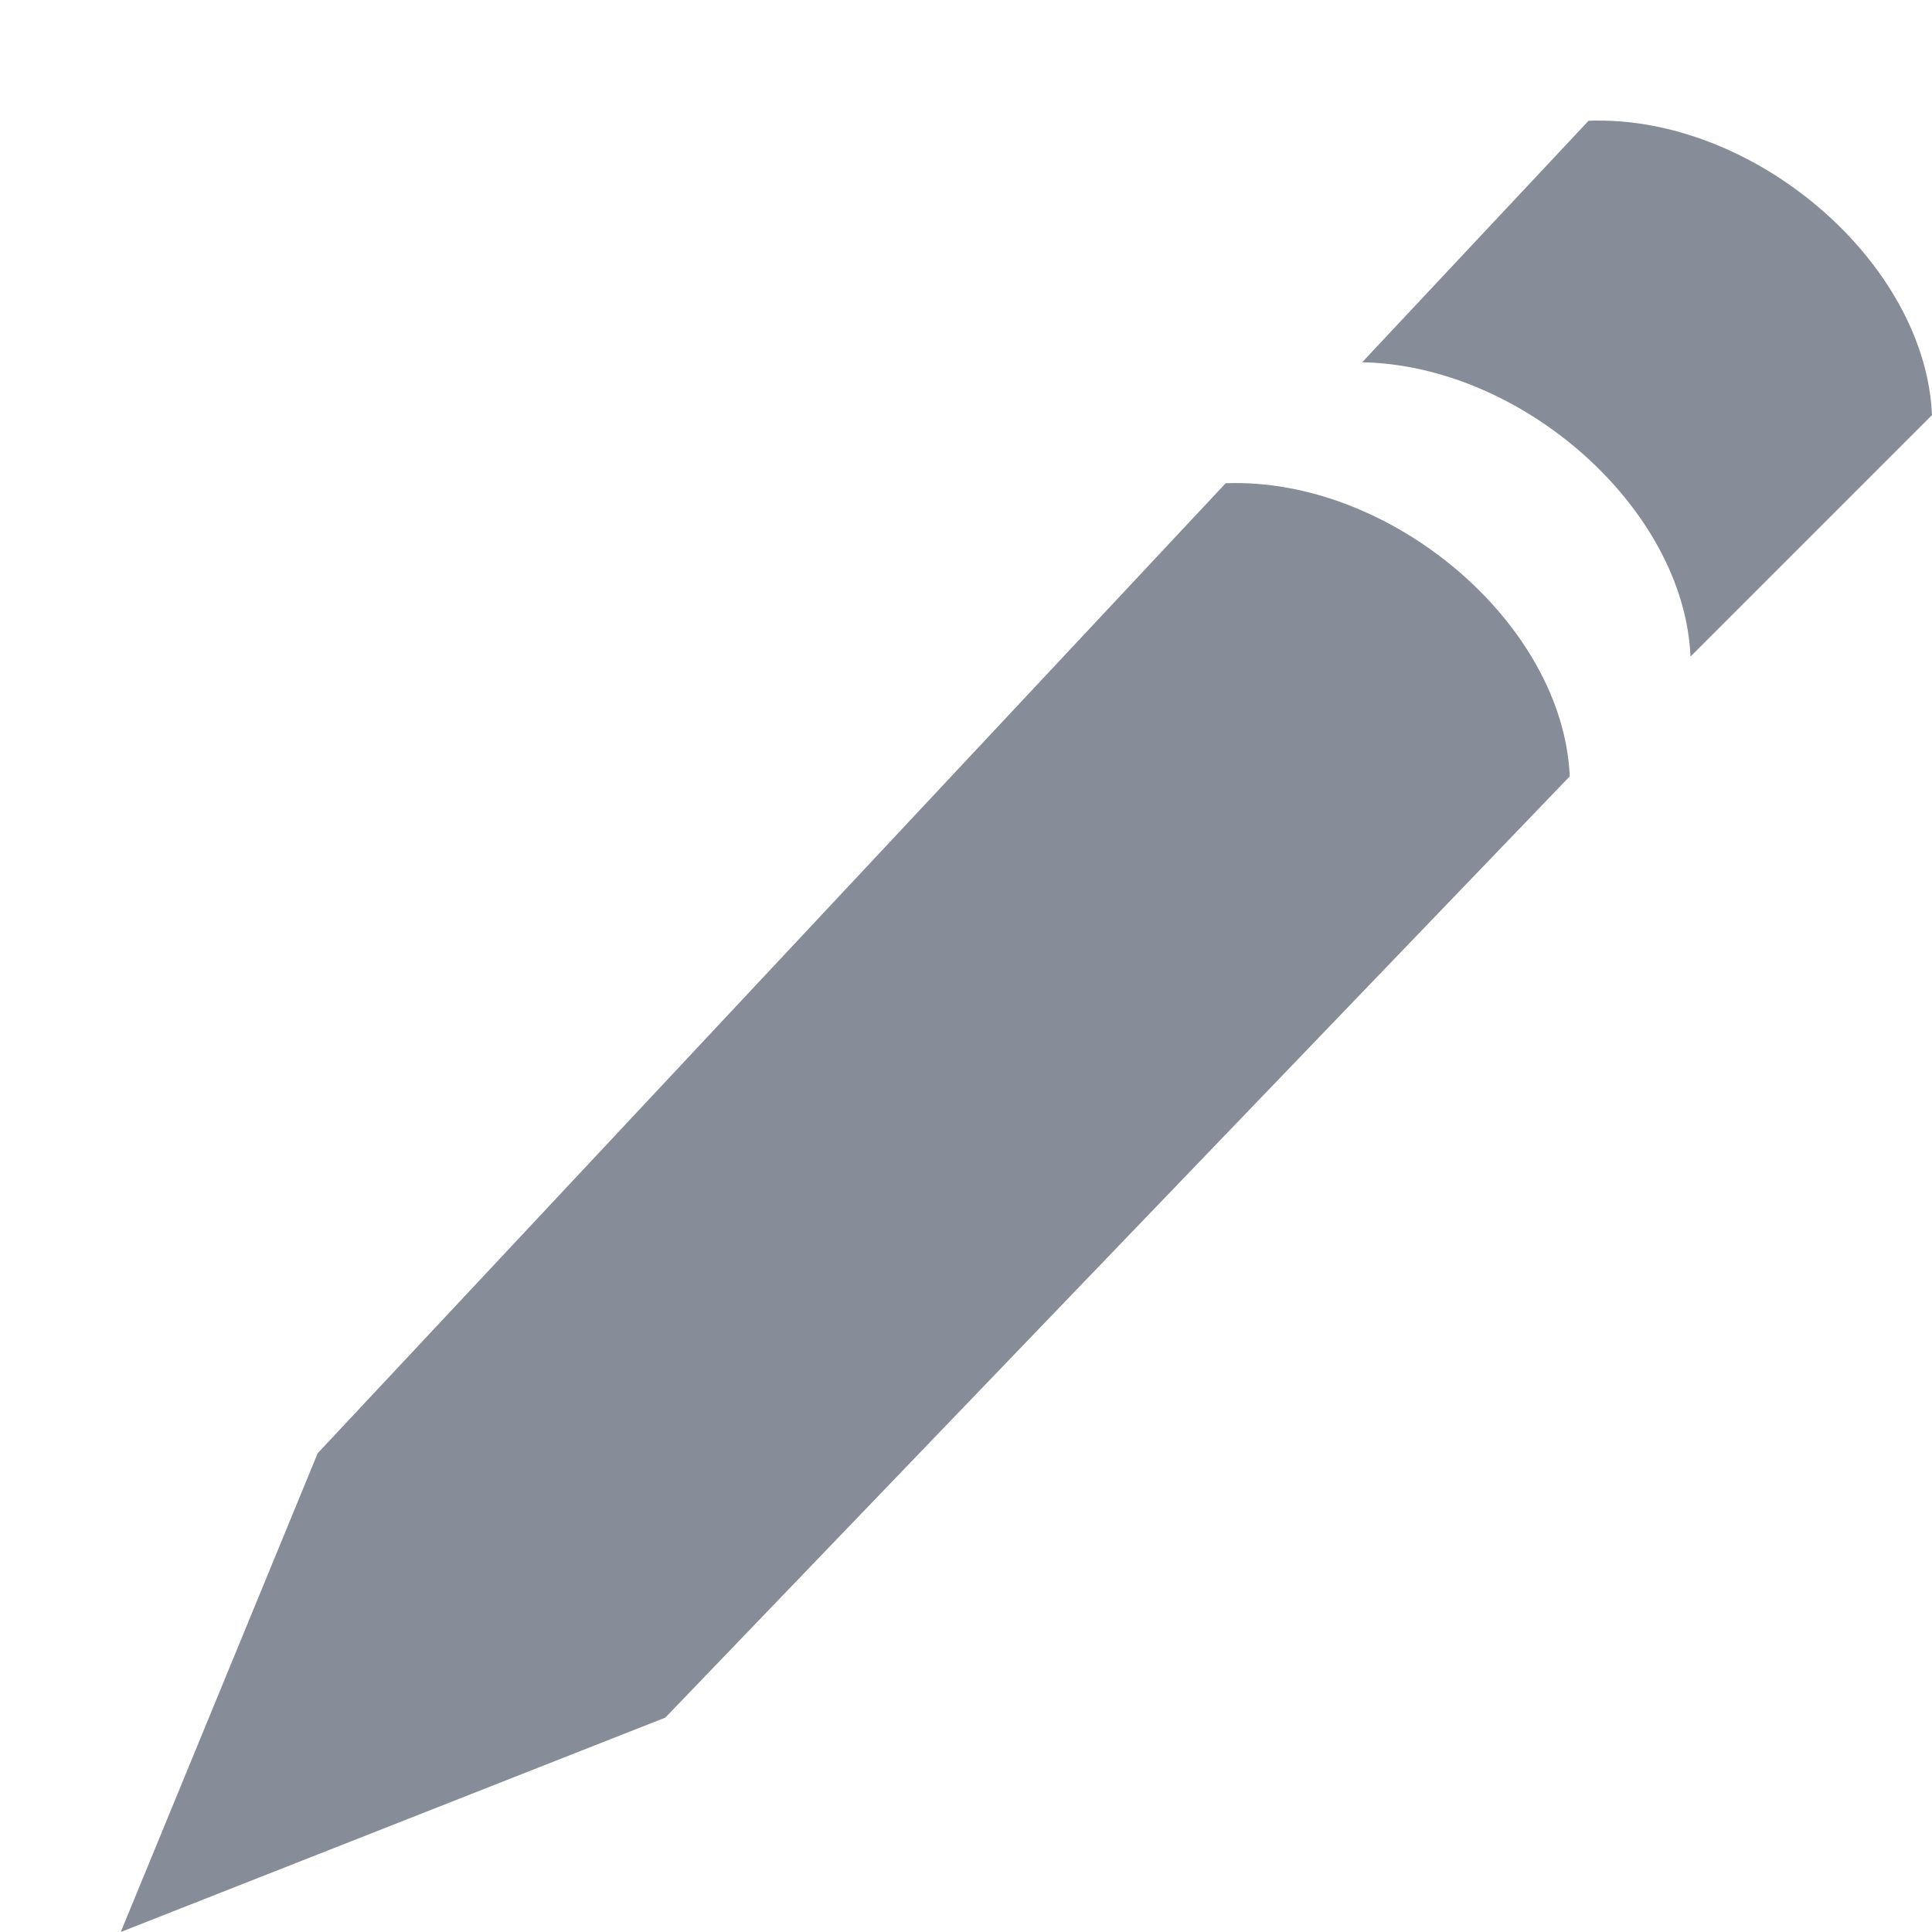
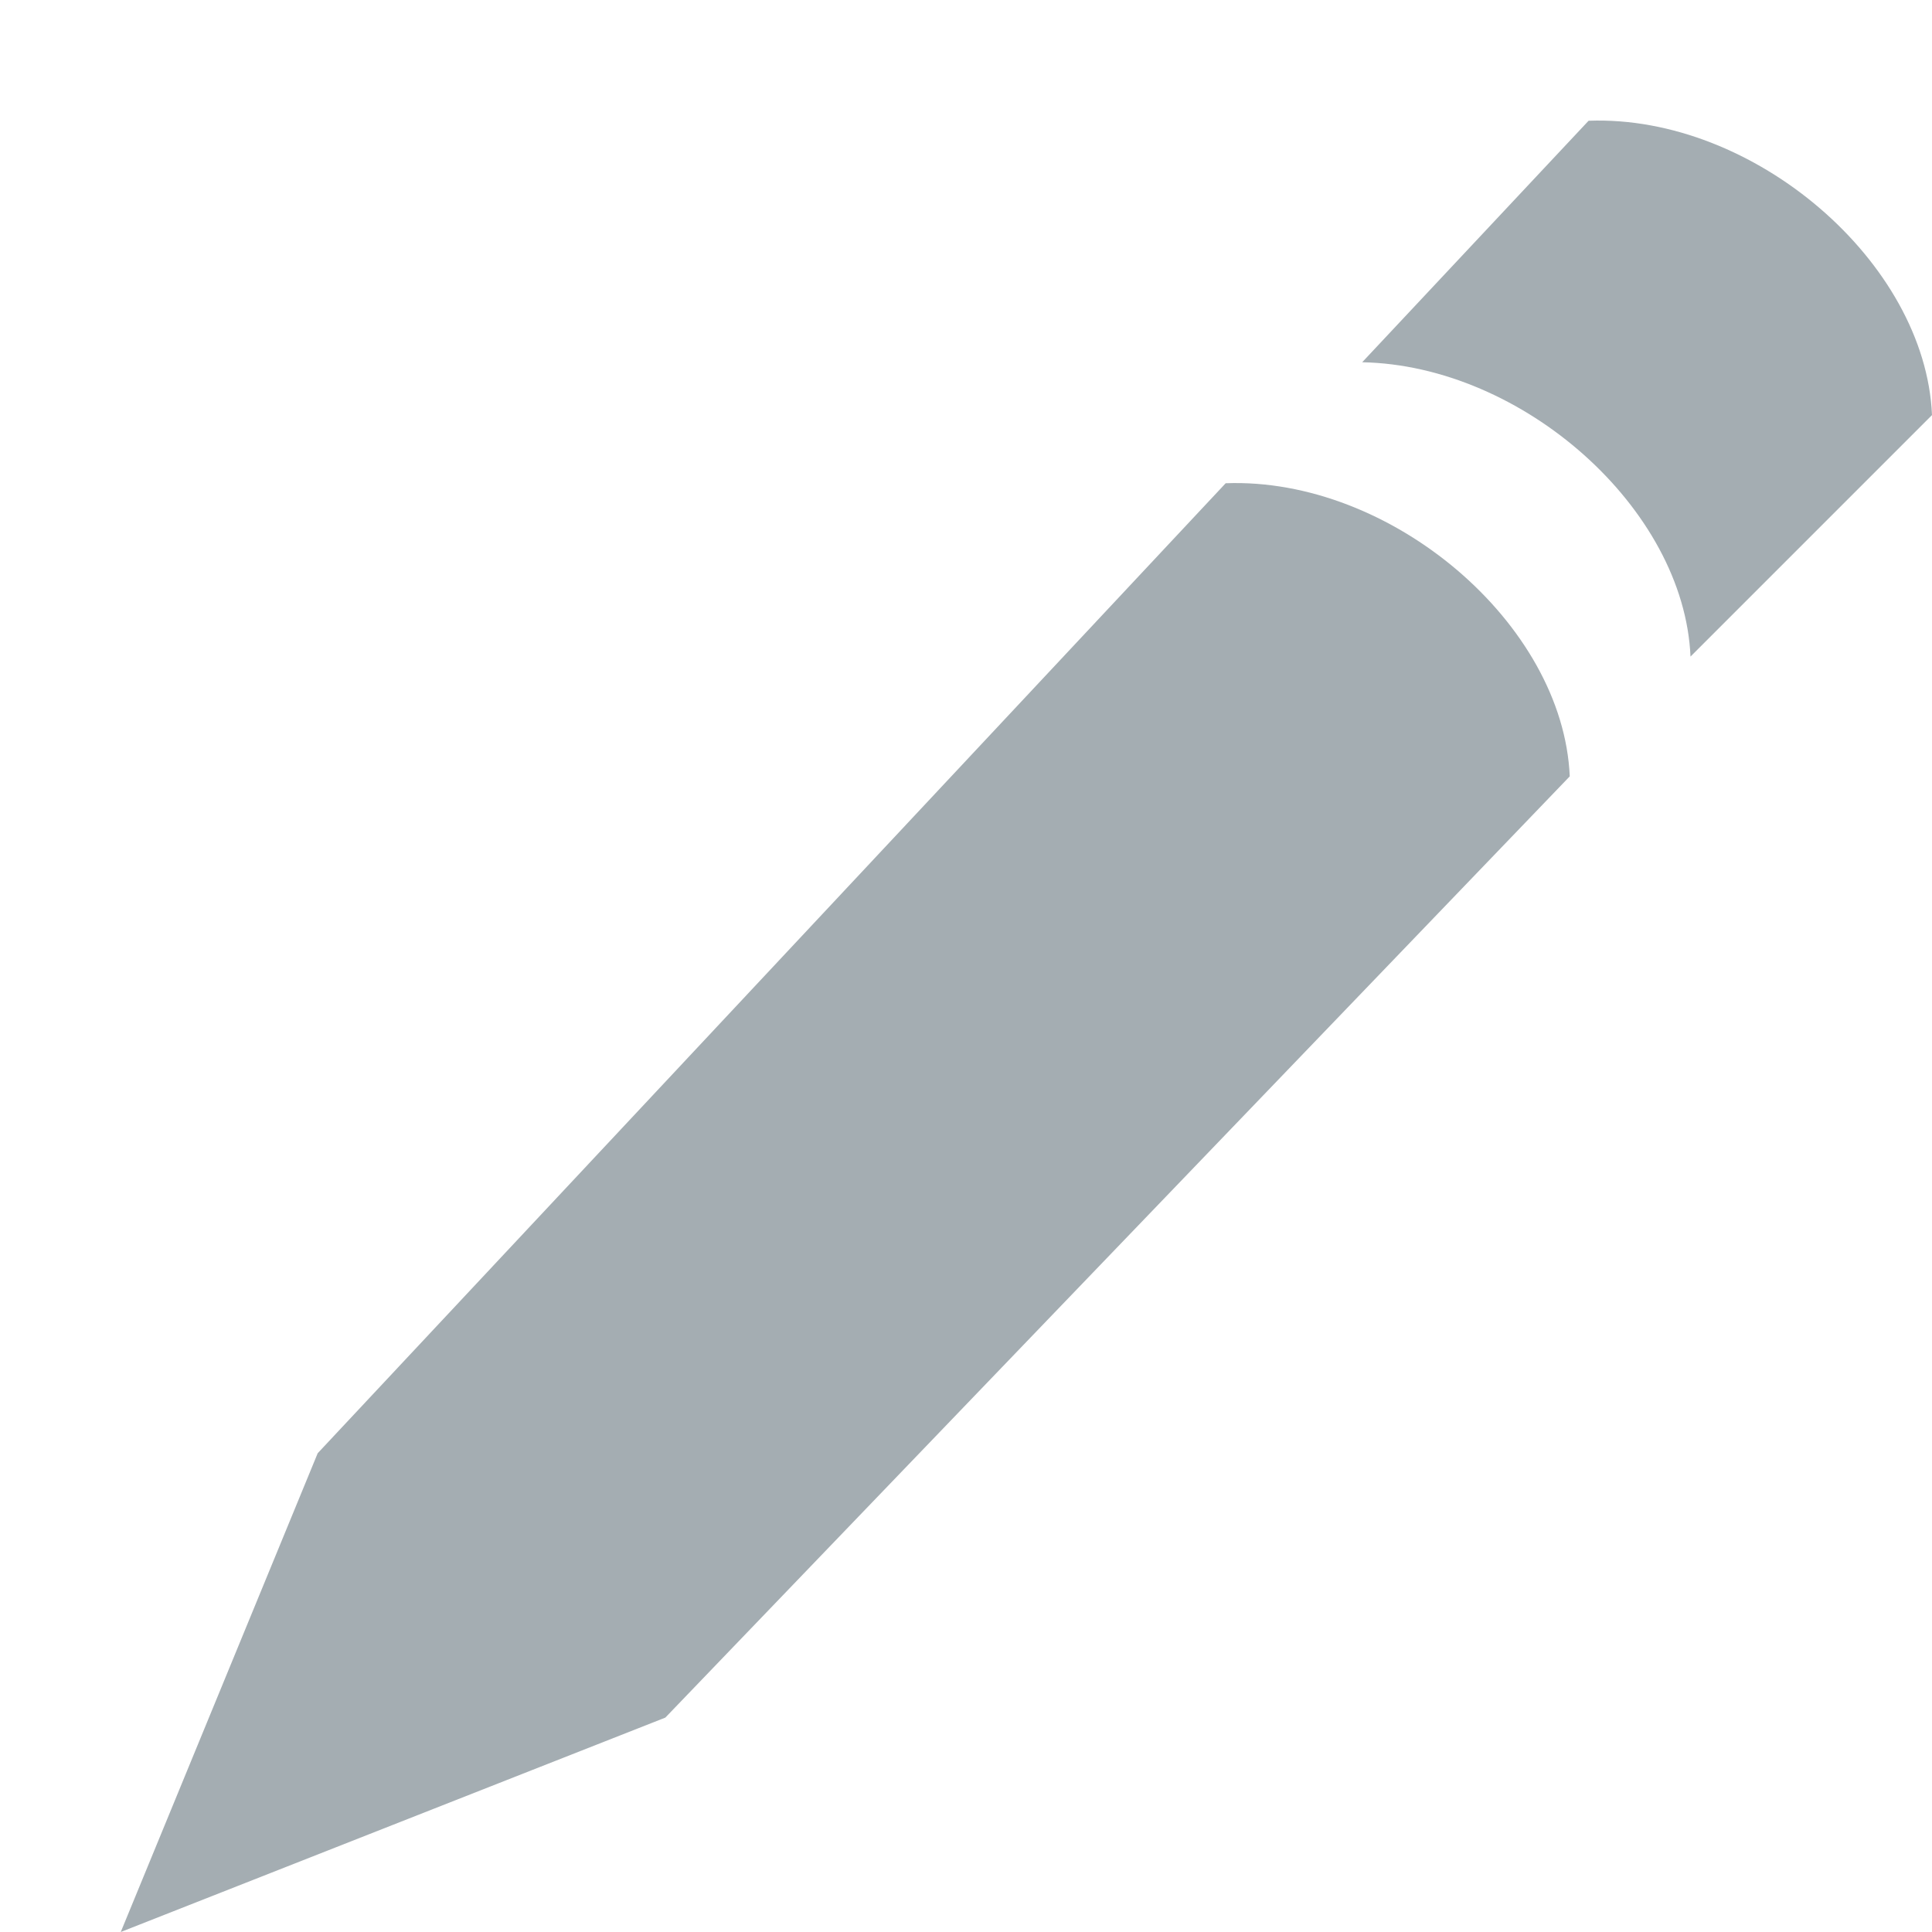
<svg xmlns="http://www.w3.org/2000/svg" width="32pt" height="32pt" viewBox="0 0 32 32" version="1.1">
  <g id="surface1">
-     <path style=" stroke:none;fill-rule:evenodd;fill:rgb(52.549%,54.902%,59.608%);fill-opacity:1;" d="M 26.312 2 L 22.562 6 C 25.219 6.051 27.895 8.422 28 10.875 L 32 6.875 C 31.891 4.344 29.051 1.898 26.312 2 Z M 26.312 2 " />
-     <path style=" stroke:none;fill-rule:evenodd;fill:rgb(52.549%,54.902%,59.608%);fill-opacity:1;" d="M 5.262 24.07 L 20.301 8.004 C 23.039 7.902 25.891 10.328 26 12.859 L 11.02 28.449 L 2 32 Z M 5.262 24.07 " />
+     <path style=" stroke:none;fill-rule:evenodd;fill:#A4ADB2;fill-opacity:1;" d="M 26.312 2 L 22.562 6 C 25.219 6.051 27.895 8.422 28 10.875 L 32 6.875 C 31.891 4.344 29.051 1.898 26.312 2 Z M 26.312 2 " />
+     <path style=" stroke:none;fill-rule:evenodd;fill:#A4ADB2;fill-opacity:1;" d="M 5.262 24.07 L 20.301 8.004 C 23.039 7.902 25.891 10.328 26 12.859 L 11.02 28.449 L 2 32 Z M 5.262 24.07 " />
  </g>
</svg>
